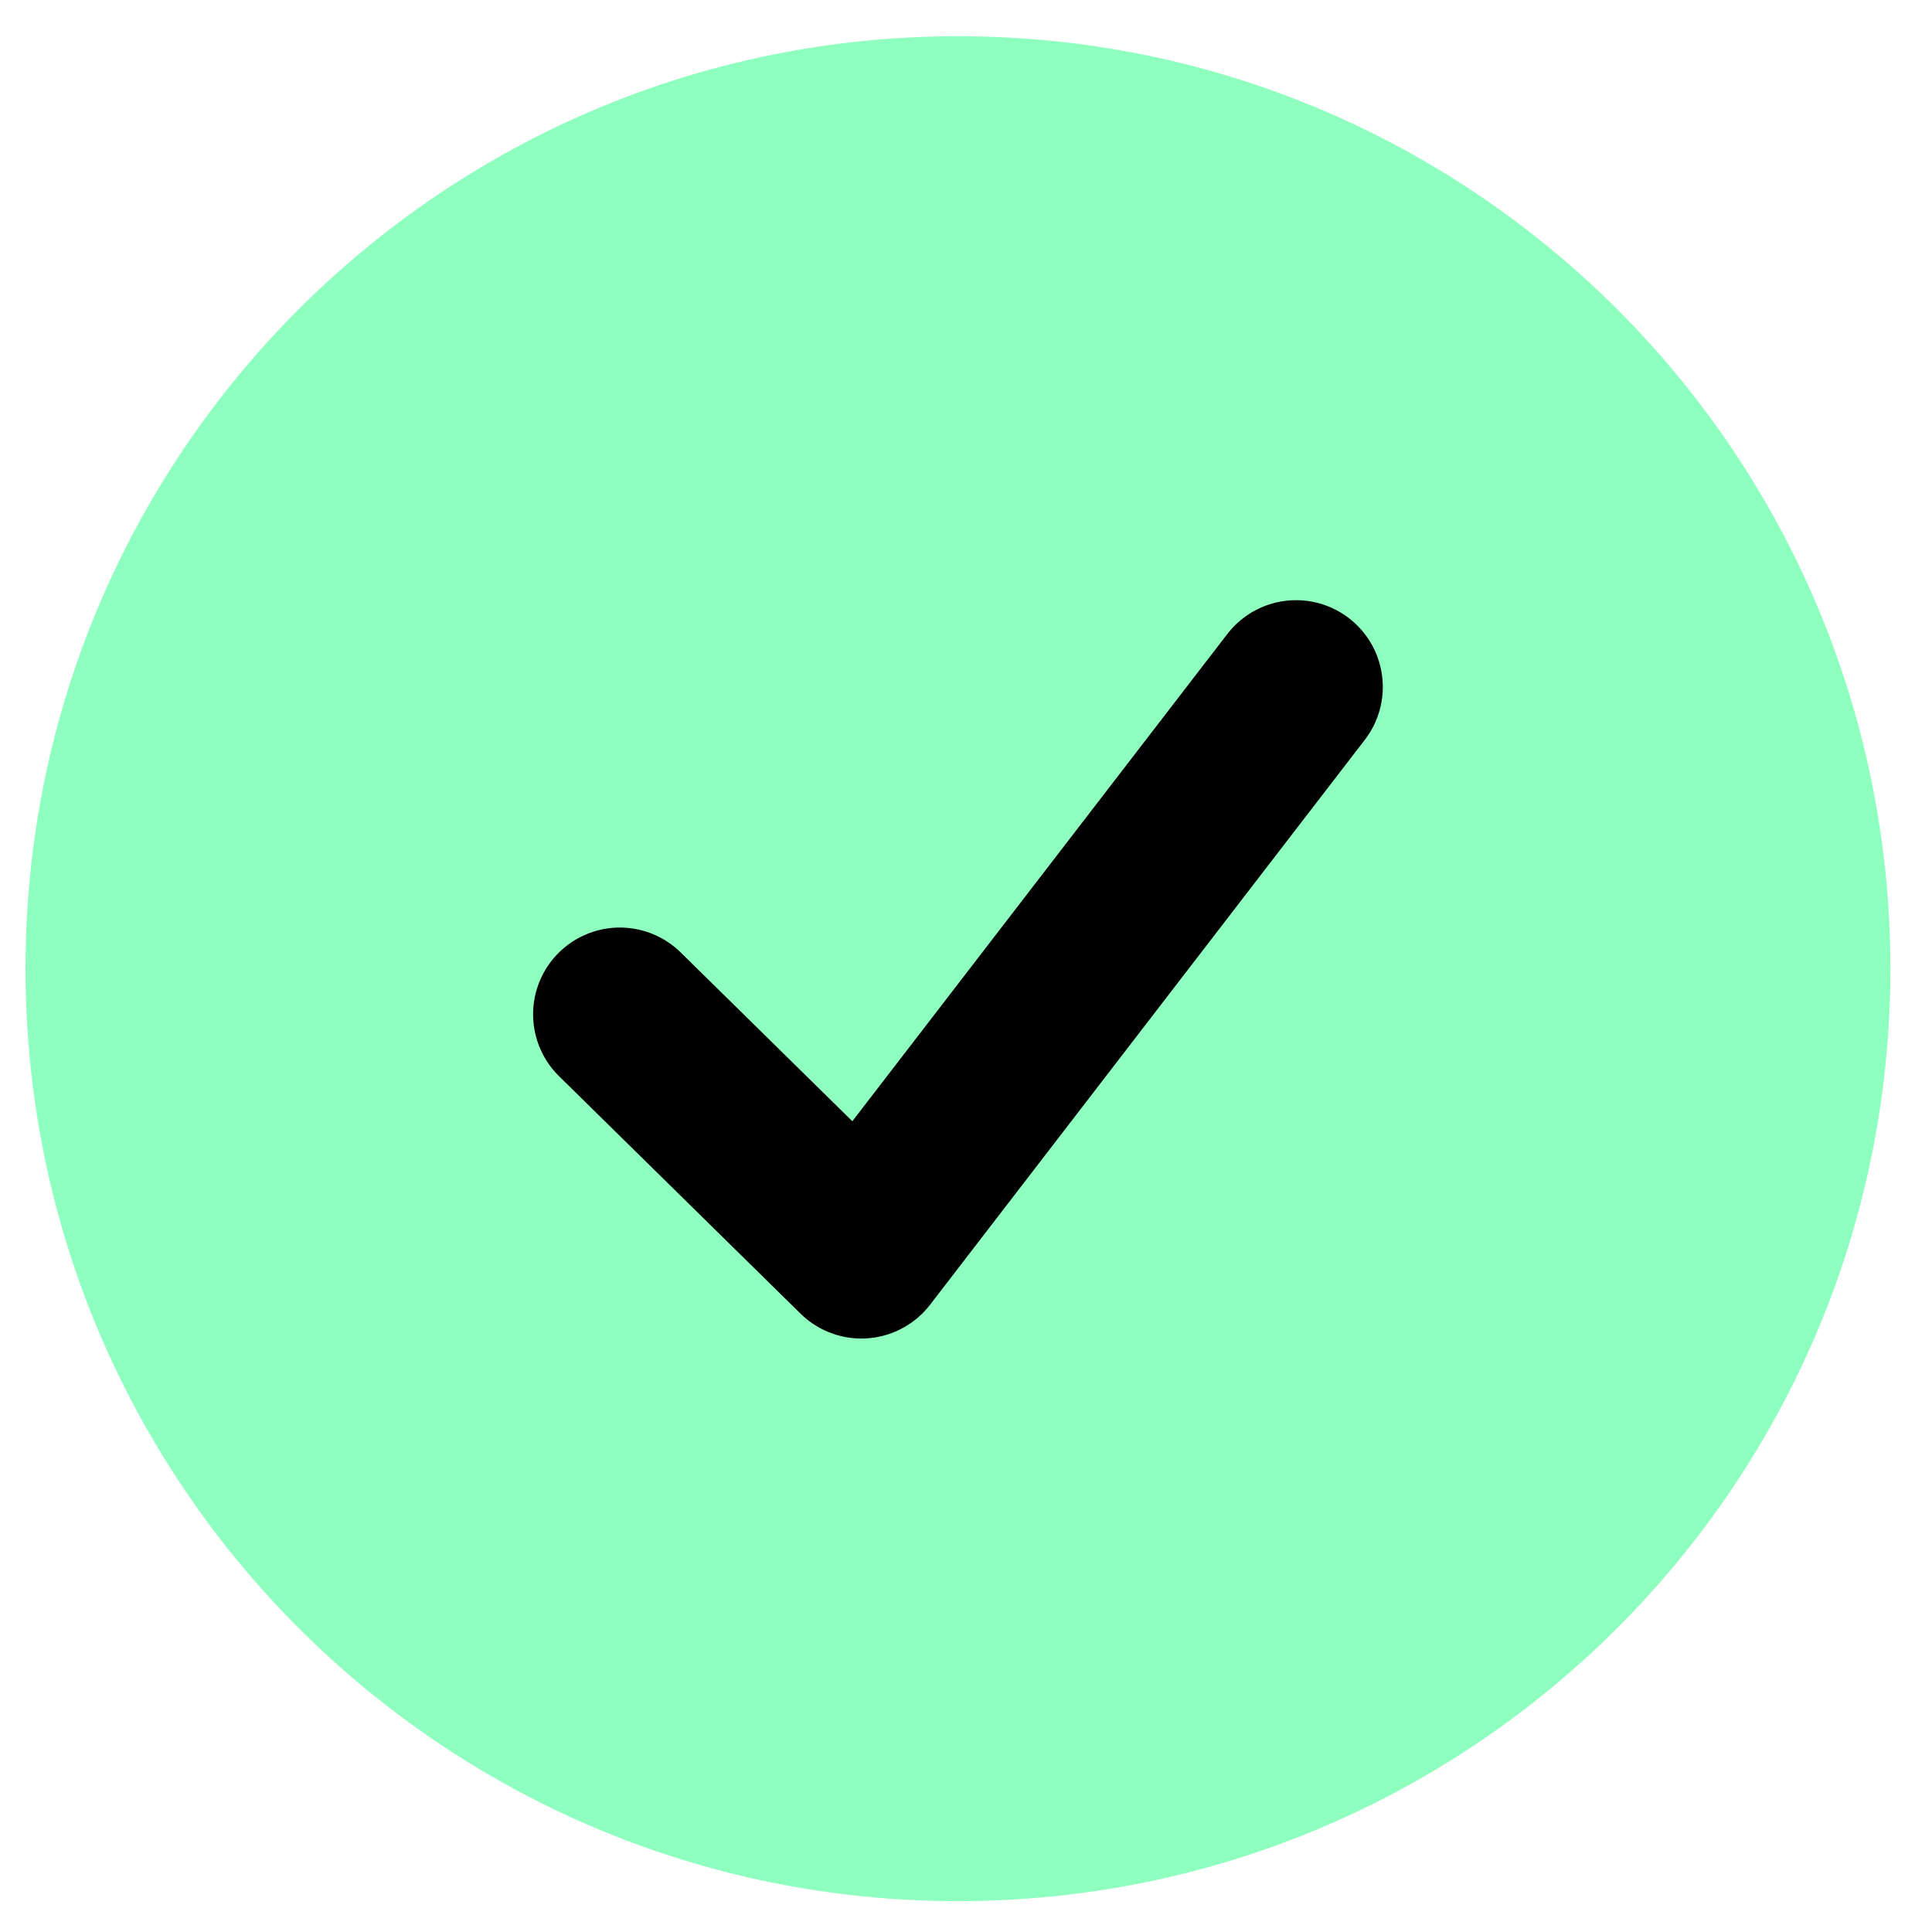
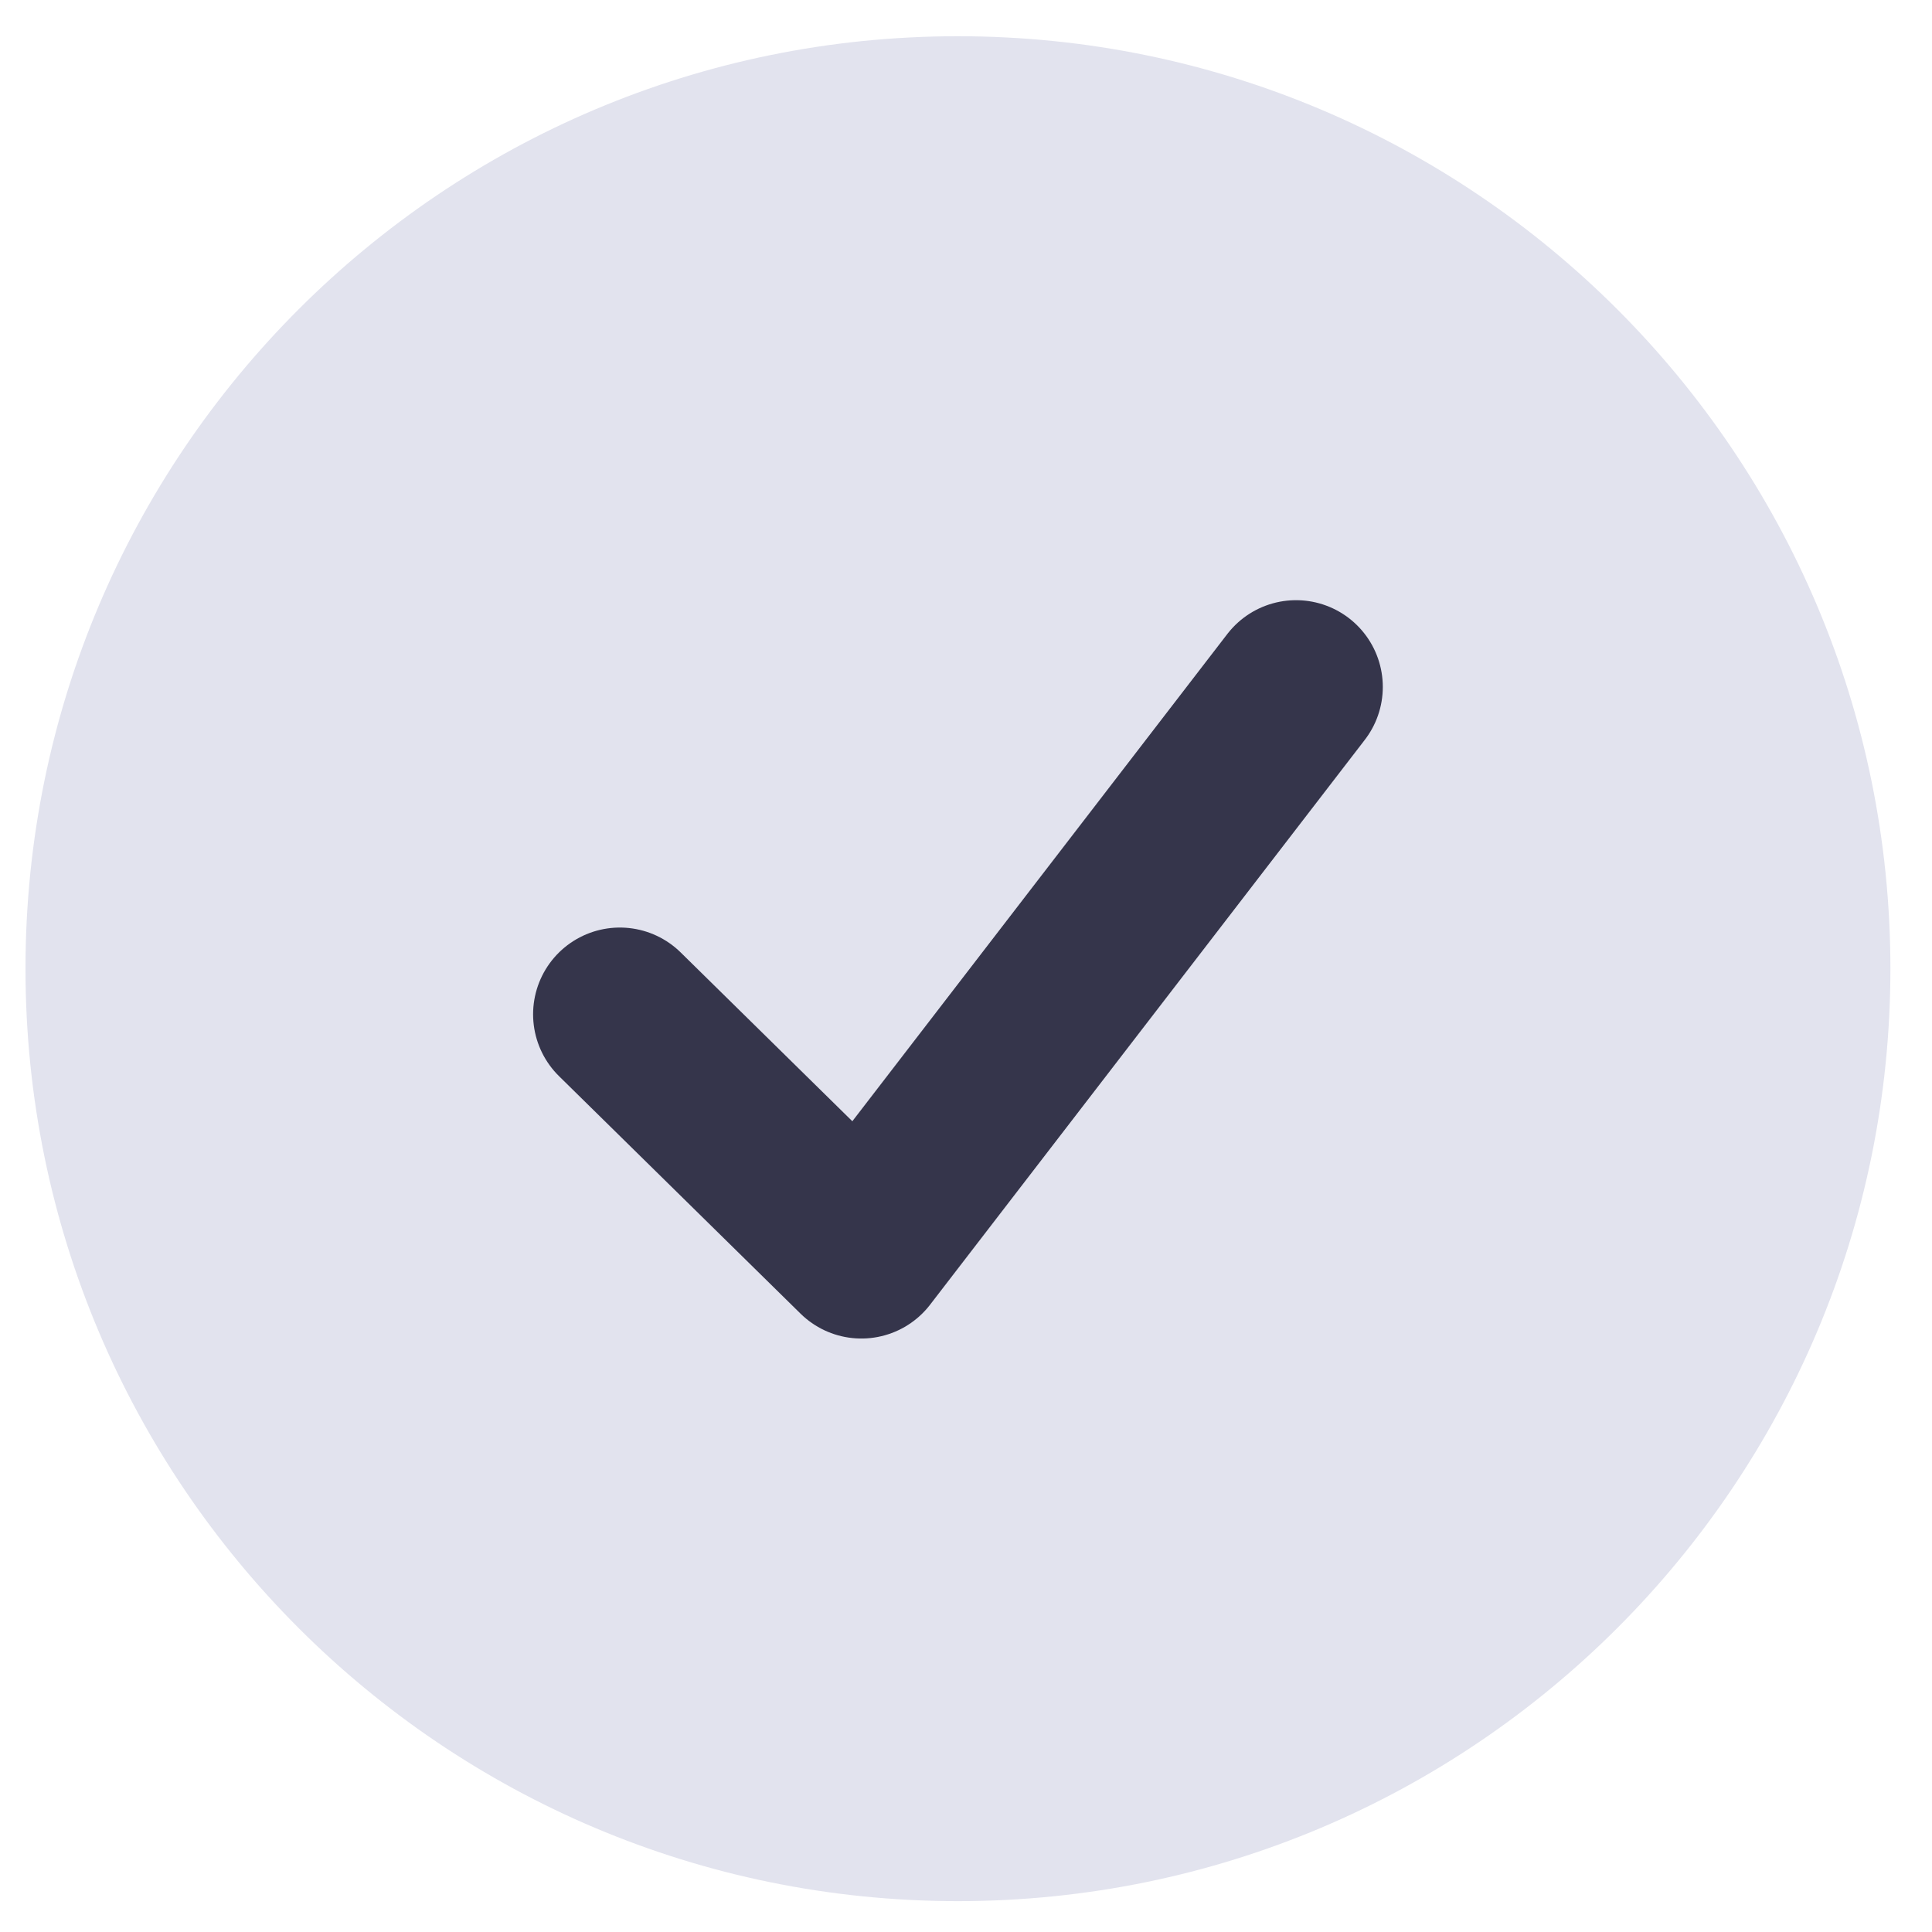
<svg xmlns="http://www.w3.org/2000/svg" version="1.1" id="Layer_1" x="0px" y="0px" viewBox="0 0 144 144" style="enable-background:new 0 0 144 144;" xml:space="preserve">
  <style type="text/css">
- 	.st0{fill:#8FFFC0;}
- 	.st1{fill:none;stroke:#000000;stroke-width:12.932;stroke-linecap:round;stroke-linejoin:round;stroke-miterlimit:10;}
+ 	.st0{fill:#E2E3EE;}
+ 	.st1{fill:none;stroke:#35354B;stroke-width:12.932;stroke-linecap:round;stroke-linejoin:round;stroke-miterlimit:10;}
</style>
  <circle class="st0" cx="71.4" cy="72.2" r="69.5" />
  <polyline class="st1" points="46.2,75.6 64.2,93.3 96.6,51.2 " />
</svg>
